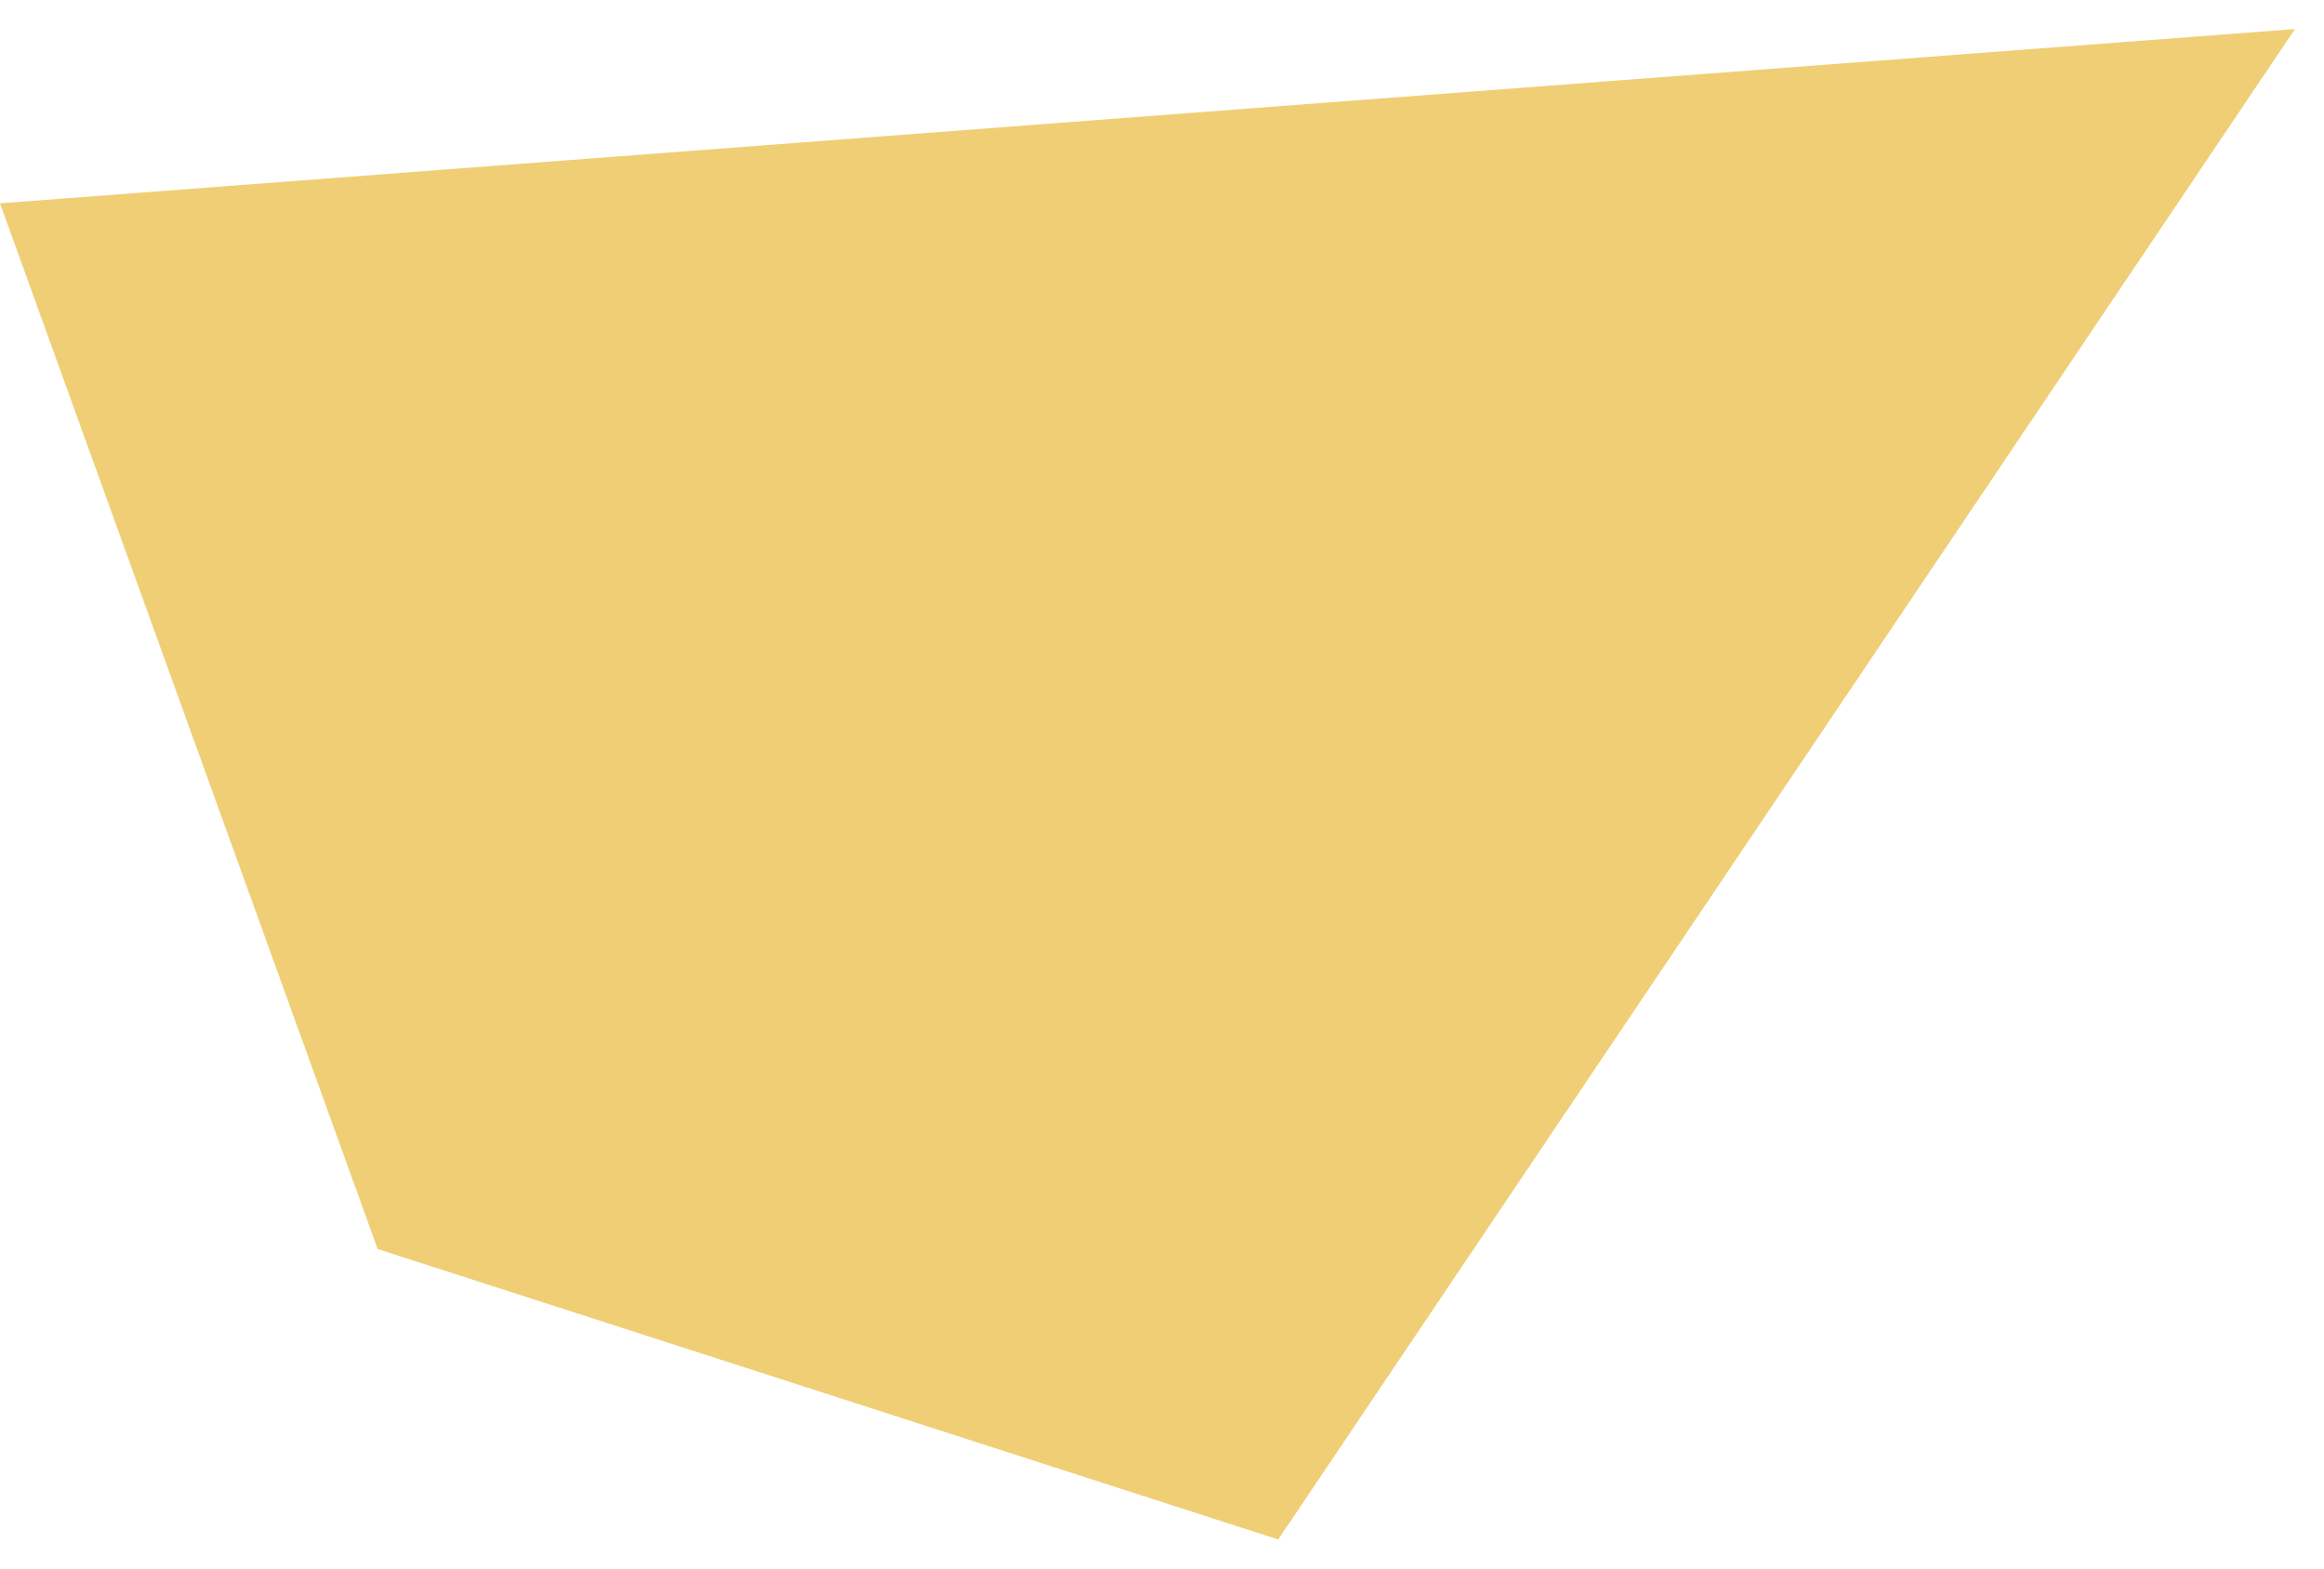
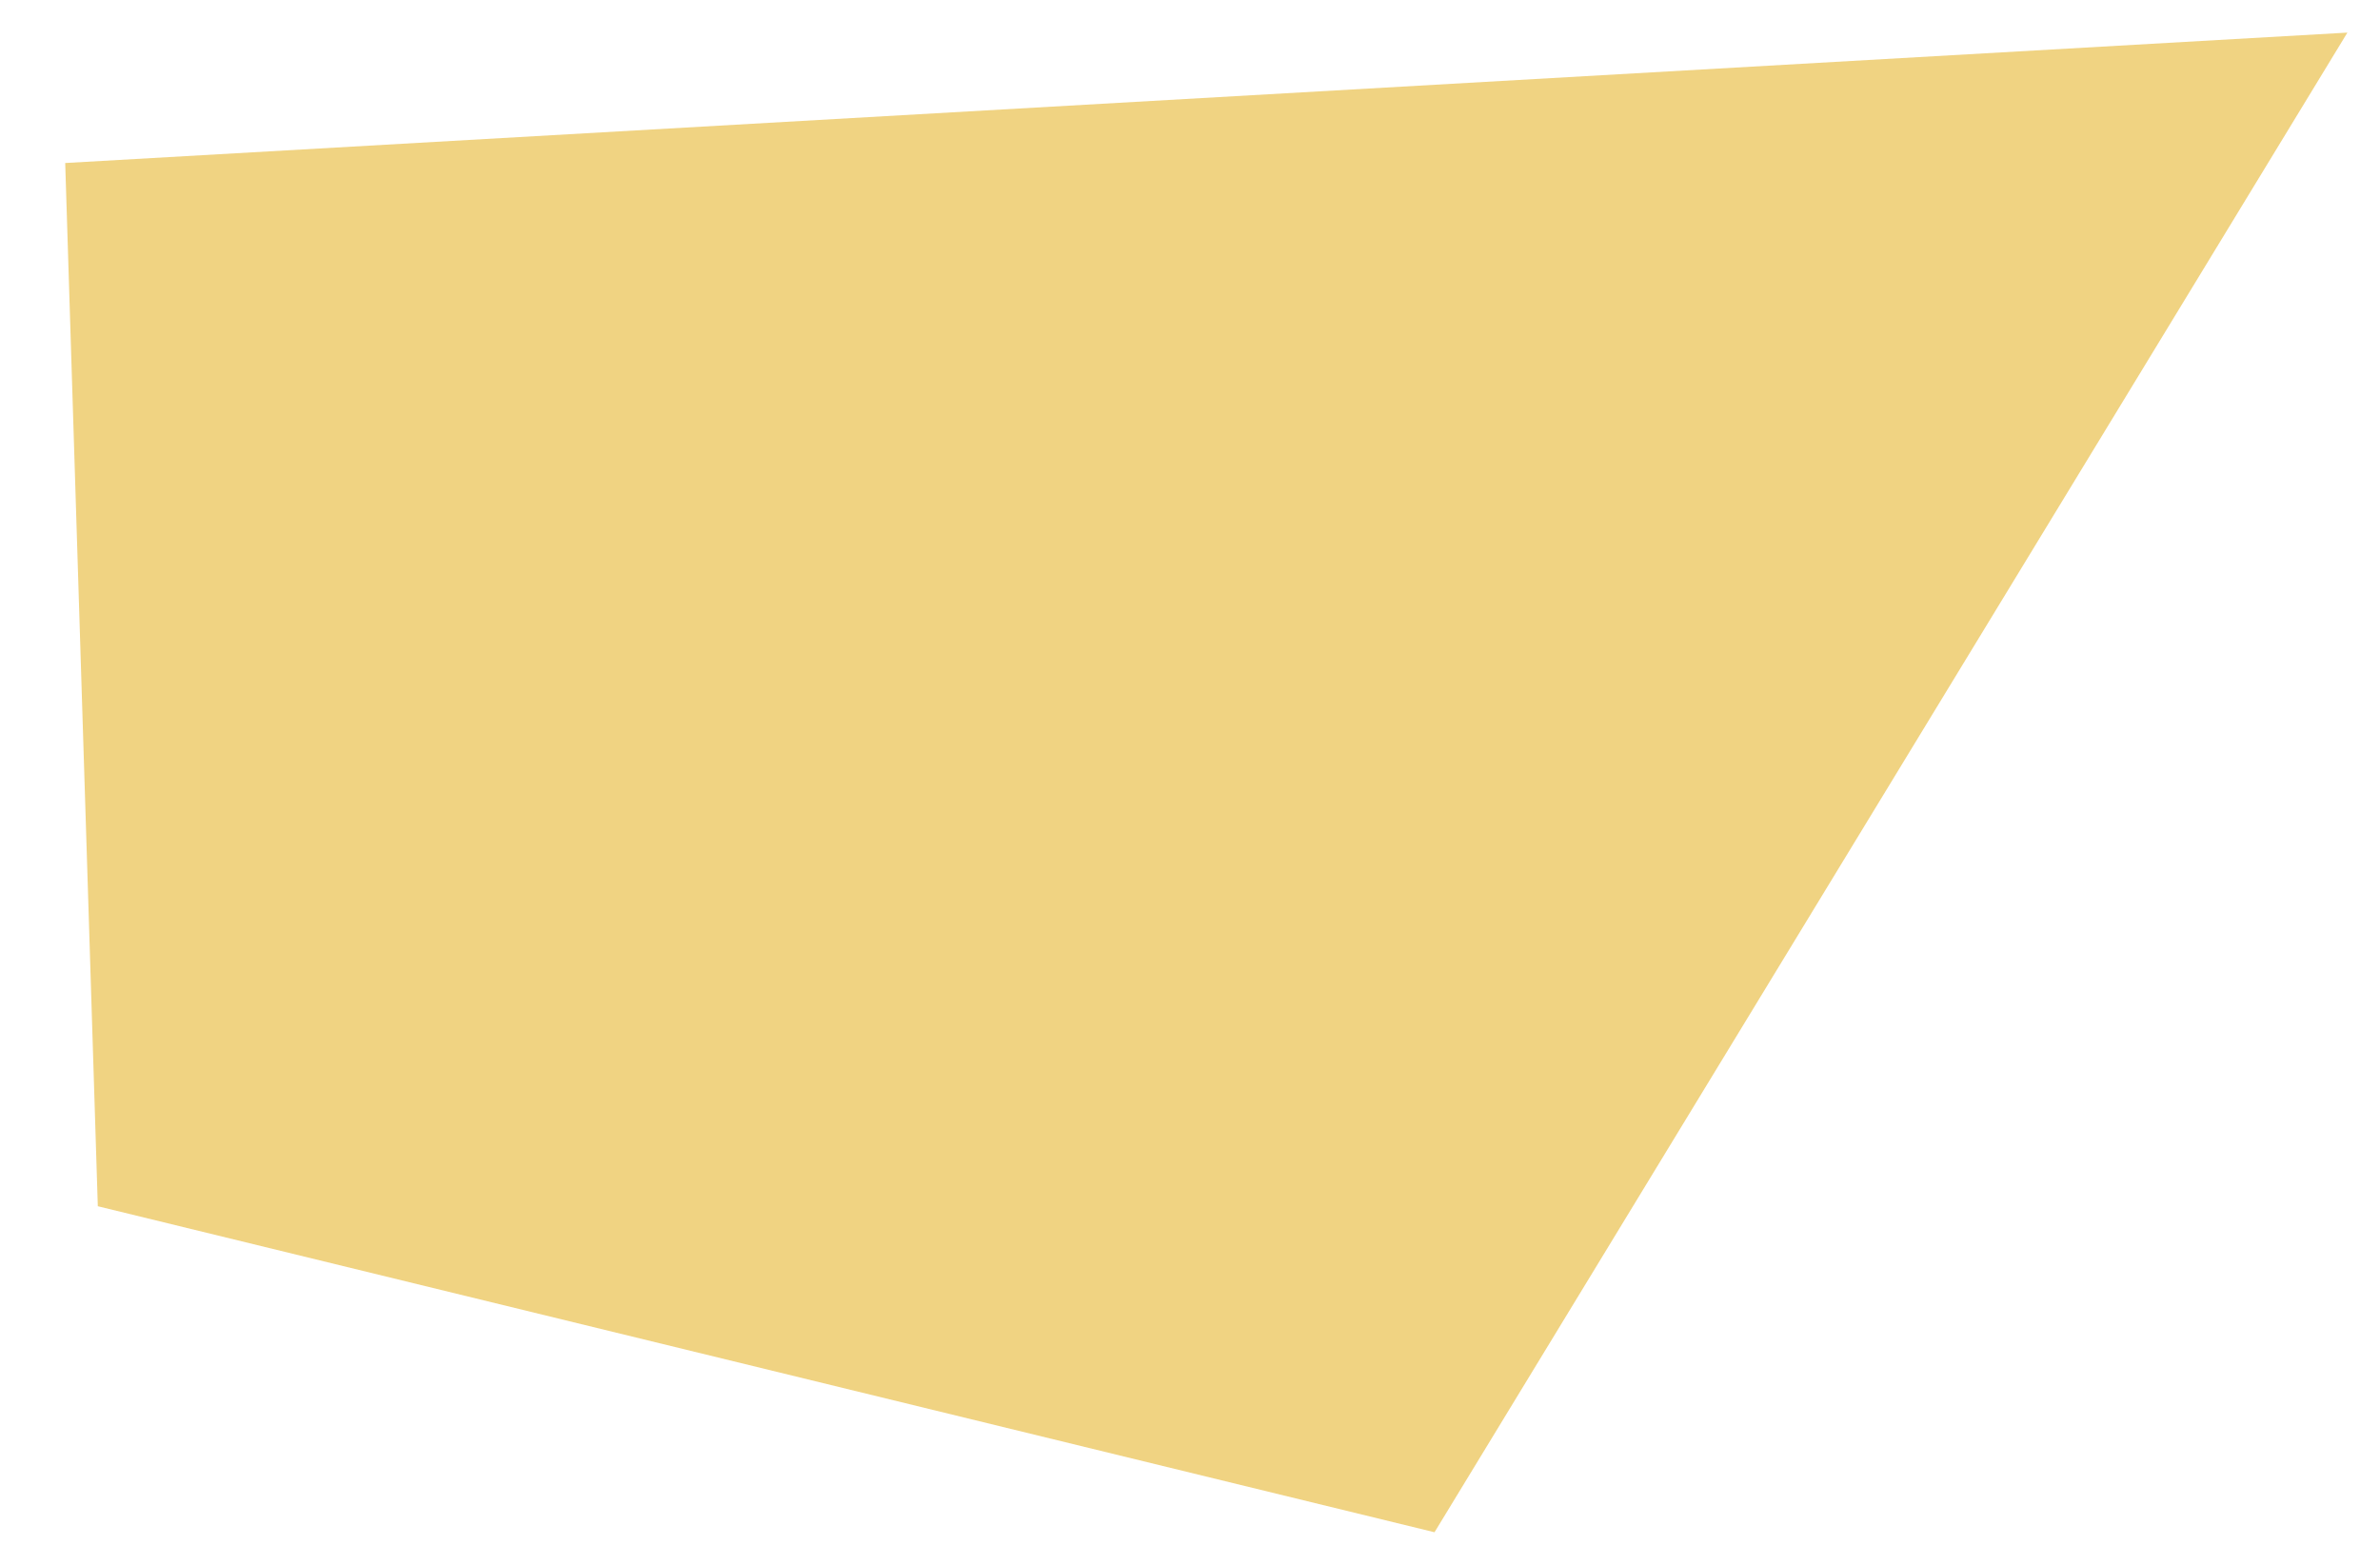
- <svg xmlns="http://www.w3.org/2000/svg" width="100%" height="100%" viewBox="0 0 80 54" version="1.1" xml:space="preserve" style="fill-rule:evenodd;clip-rule:evenodd;stroke-linejoin:round;stroke-miterlimit:1.414;">
-   <g transform="matrix(1,0,0,1,-13,-25)">
-     <path d="M13,32L92,26L57,78L26,68L13,32Z" style="fill:rgb(239,206,117);" />
-   </g>
+ <svg xmlns="http://www.w3.org/2000/svg" width="100%" height="100%" viewBox="0 0 73 48" version="1.1" xml:space="preserve" style="fill-rule:evenodd;clip-rule:evenodd;stroke-linejoin:round;stroke-miterlimit:1.414;">
+   <path d="M2,5l70,-4l-28,46l-41,-10l-1,-32Z" style="fill:#efce75;fill-opacity:0.9;" />
</svg>
